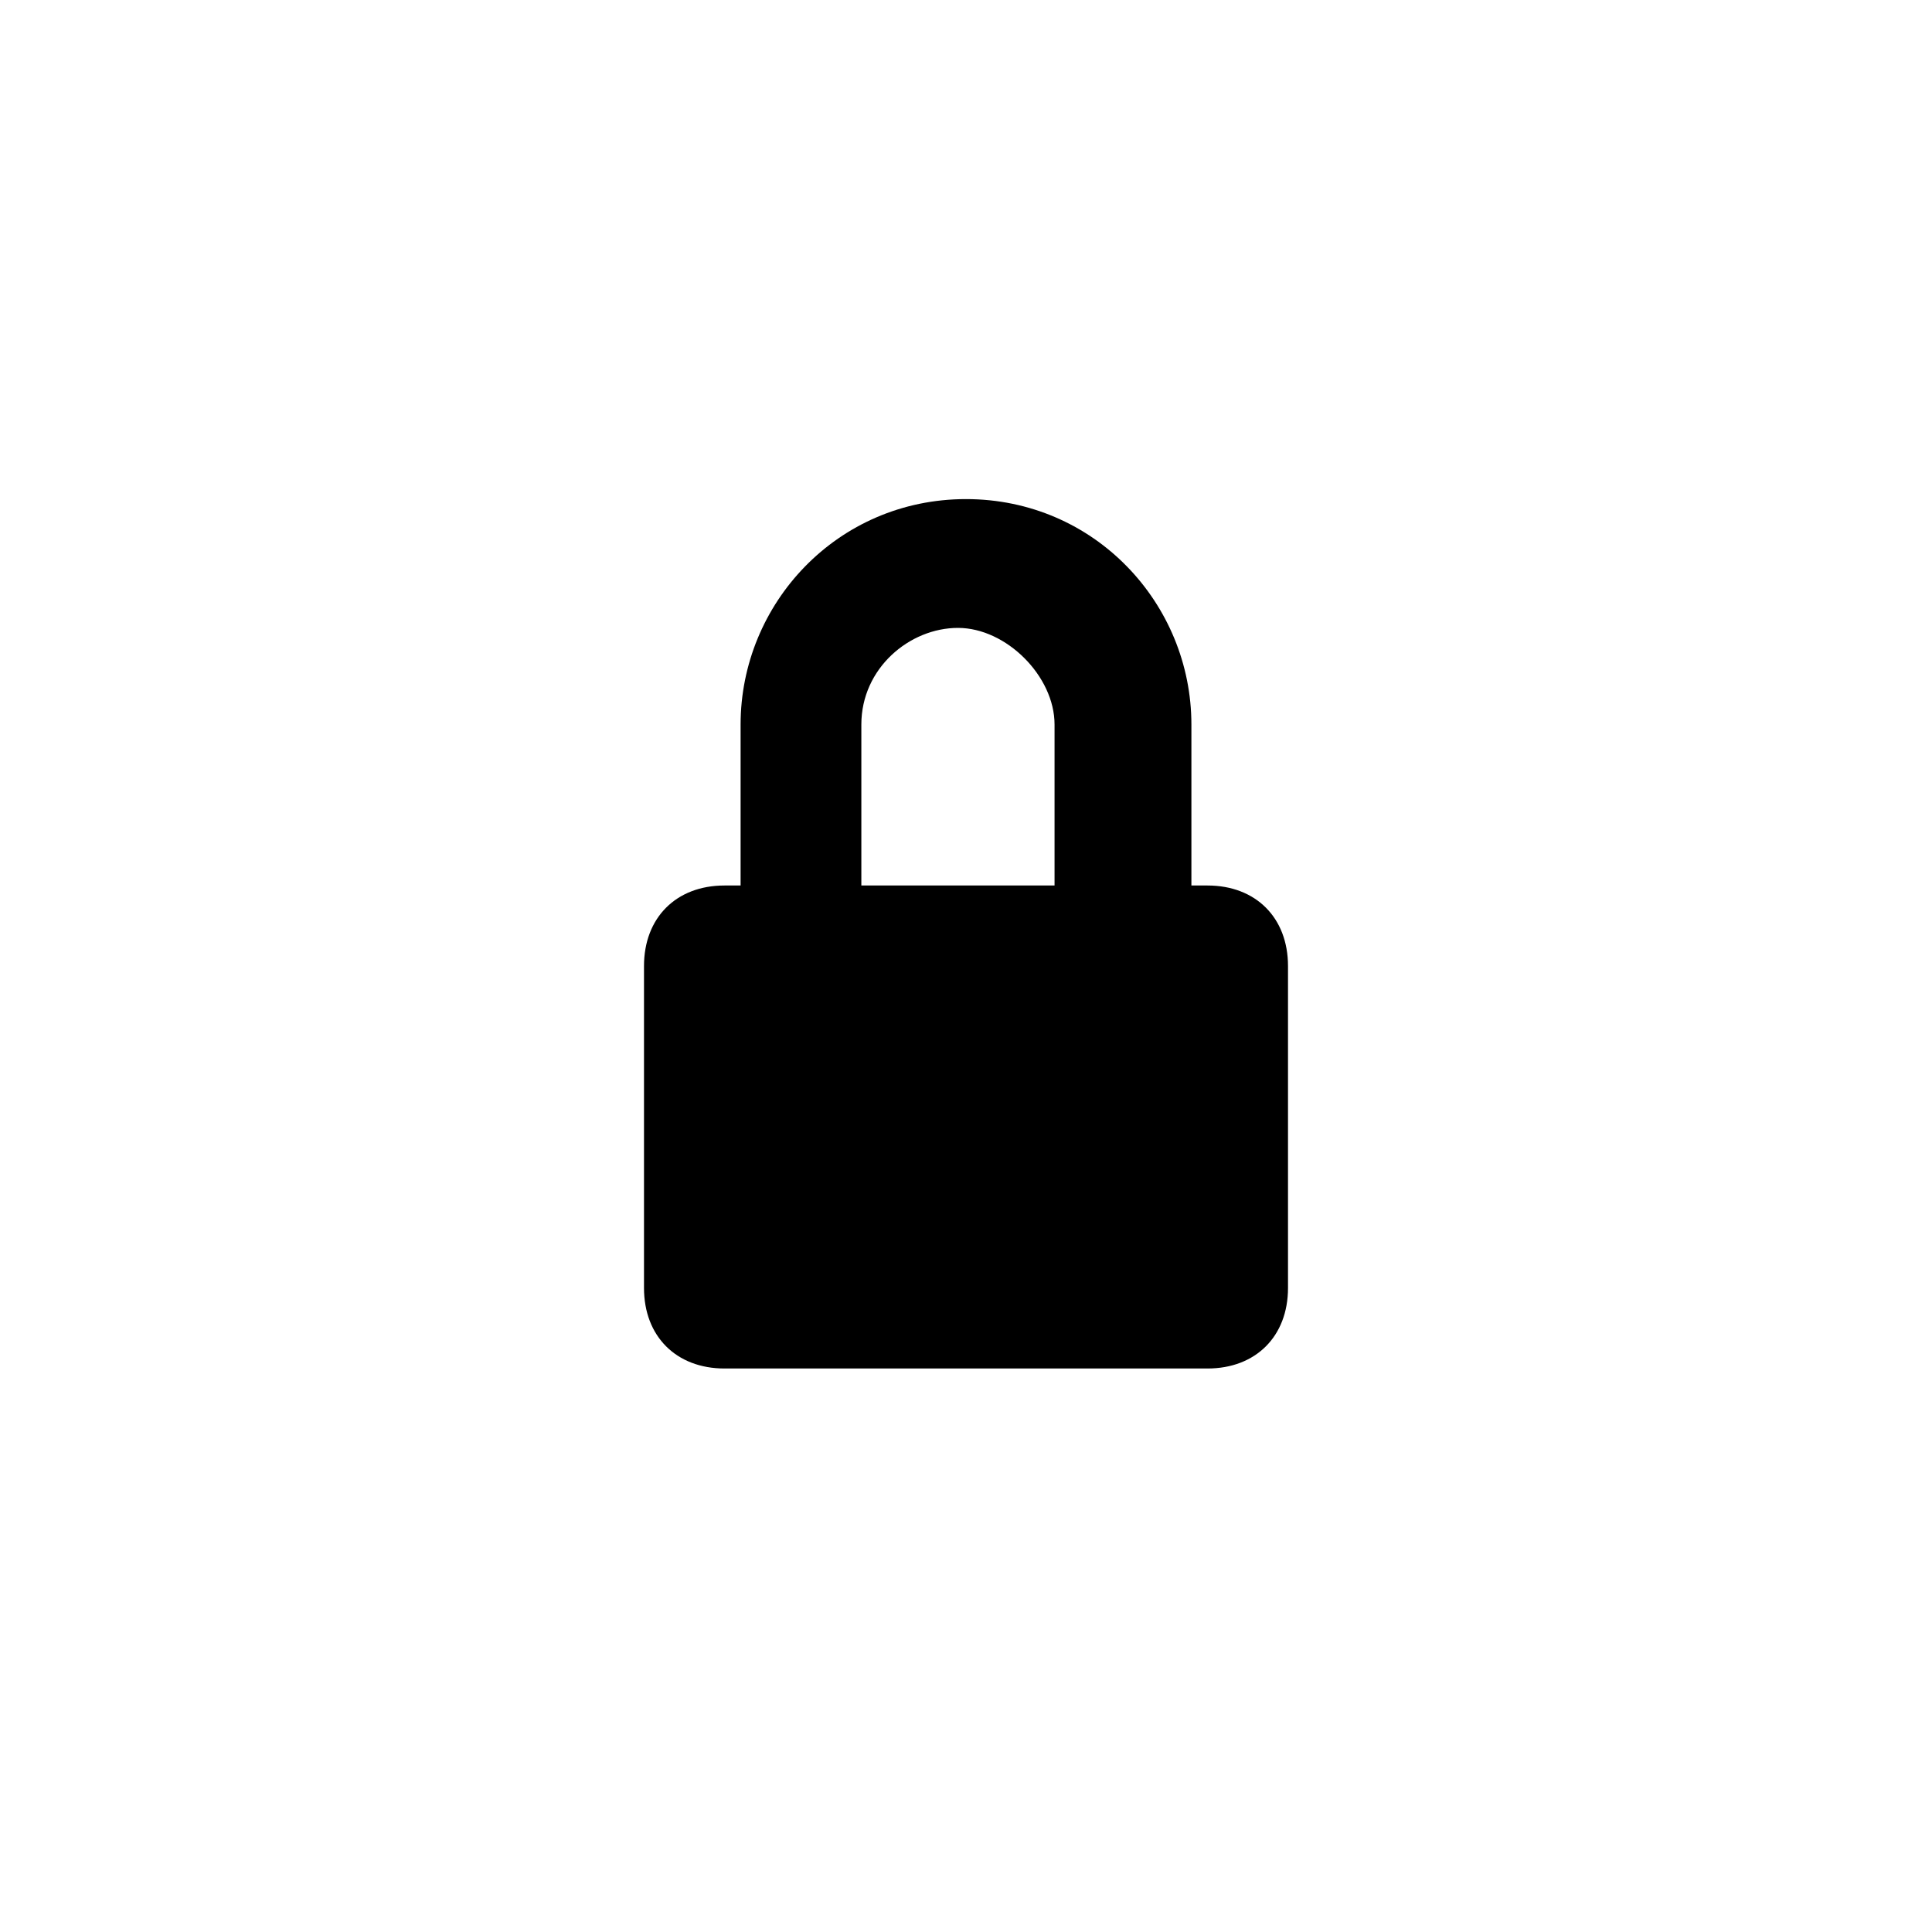
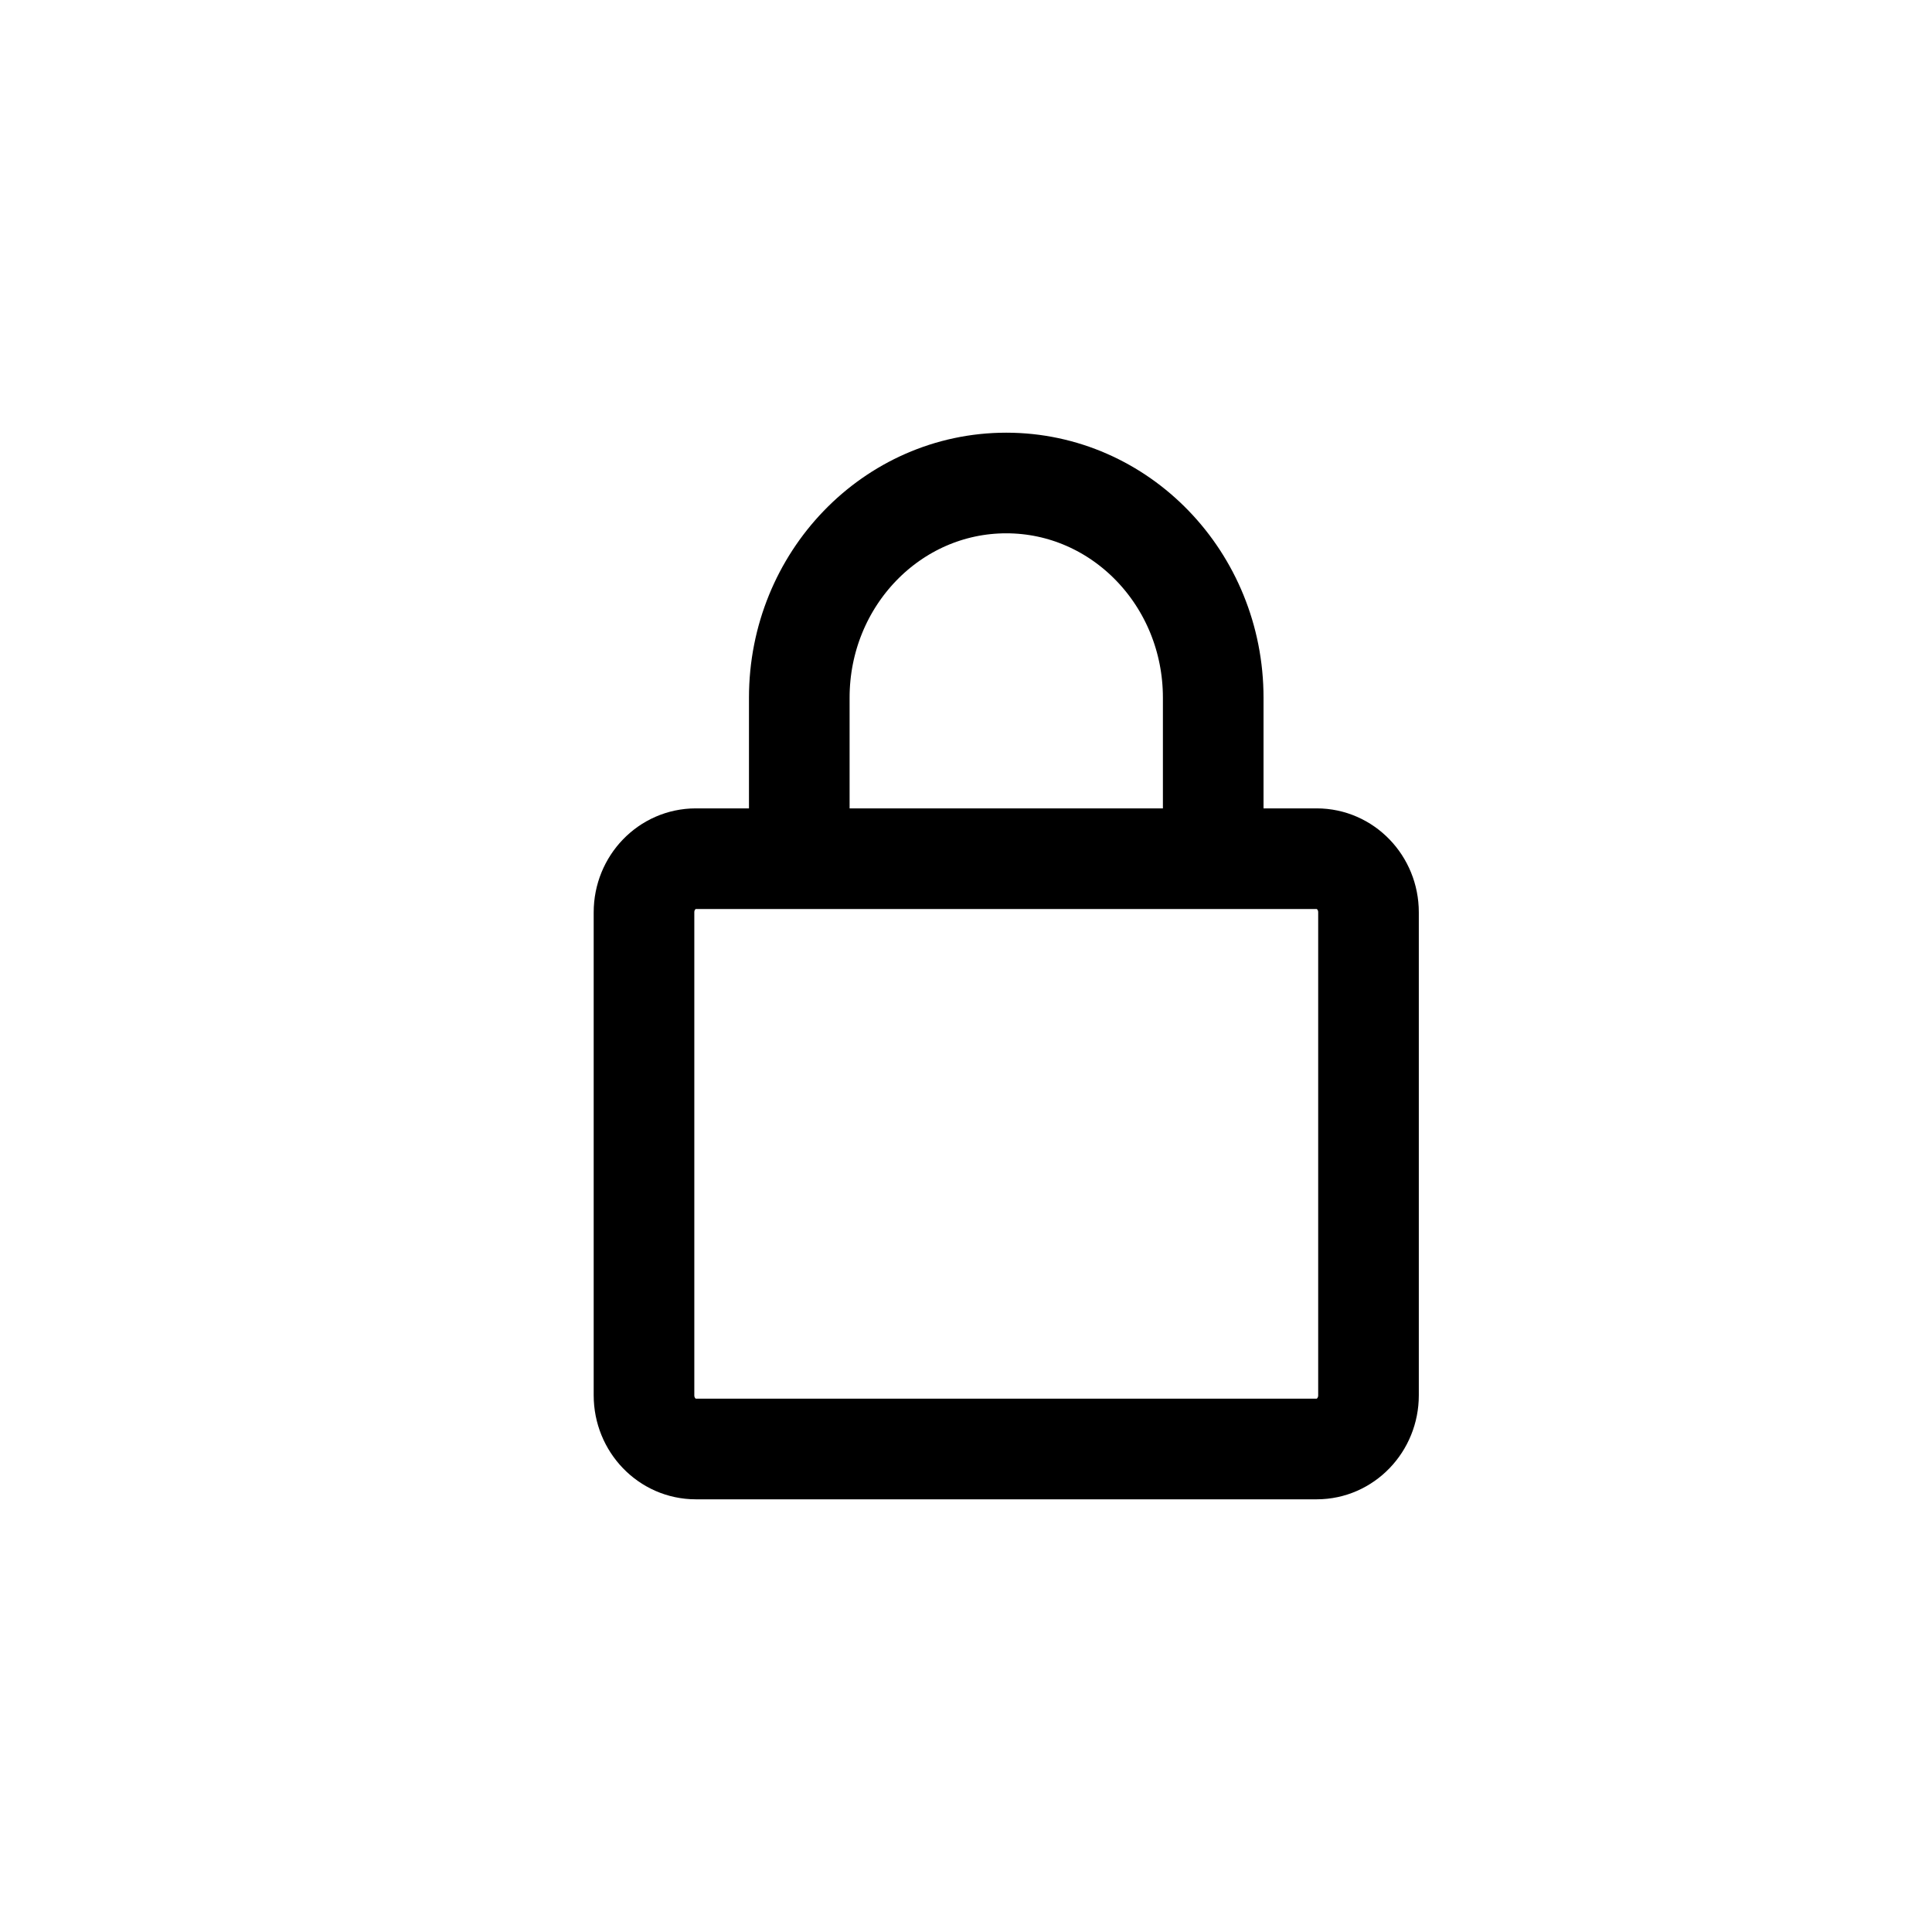
<svg xmlns="http://www.w3.org/2000/svg" viewBox="0 0 24 24">
-   <path fill-rule="evenodd" clip-rule="evenodd" d="M15 11h-.2V9c0-1.5-1.2-2.8-2.8-2.8S9.2 7.5 9.2 9v2H9c-.6 0-1 .4-1 1v4c0 .6.4 1 1 1h6c.6 0 1-.4 1-1v-4c0-.6-.4-1-1-1zm-1.8 0h-2.5V9c0-.7.6-1.2 1.2-1.2s1.2.6 1.2 1.2v2z" />
+   <path d="M15.071 10.667V8.667C15.071 7.194 13.92 6 12.5 6C11.08 6 9.929 7.194 9.929 8.667V10.667M8.643 18H16.357C16.712 18 17 17.701 17 17.333V11.333C17 10.965 16.712 10.667 16.357 10.667H8.643C8.288 10.667 8 10.965 8 11.333V17.333C8 17.701 8.288 18 8.643 18Z" fill="none" stroke="currentColor" stroke-width="1.25" stroke-linecap="round" stroke-linejoin="round" />
</svg>
